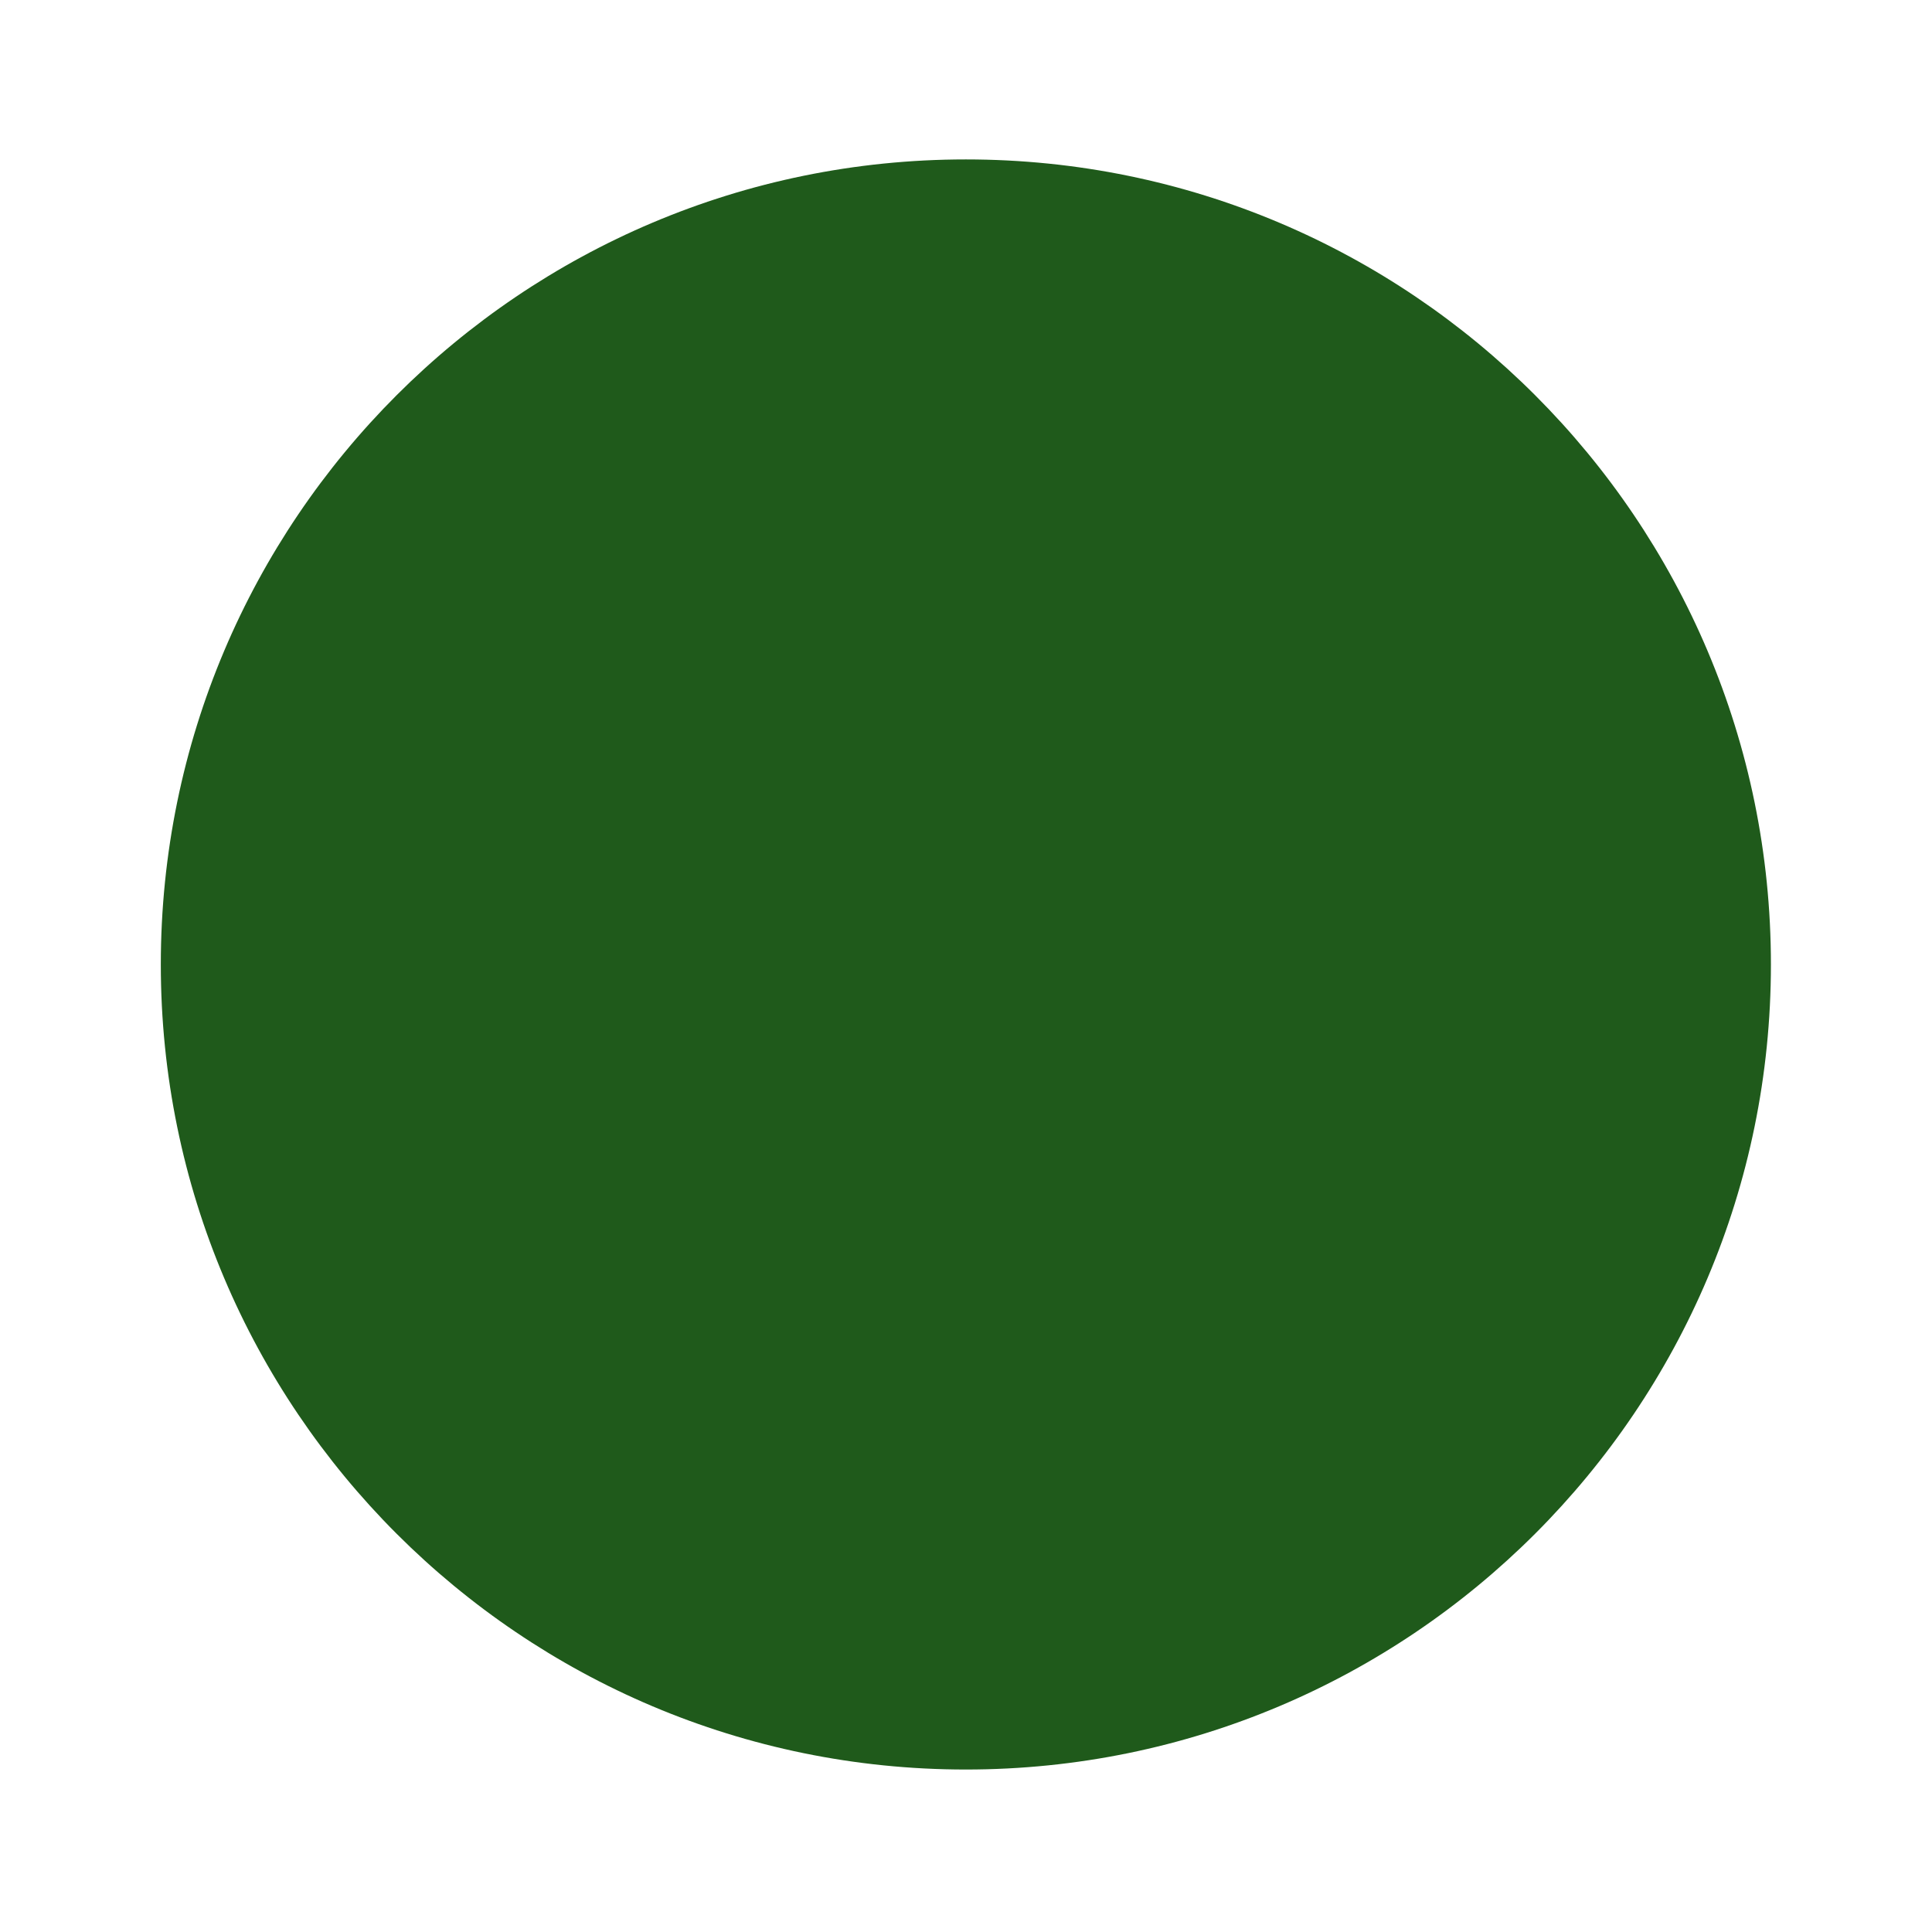
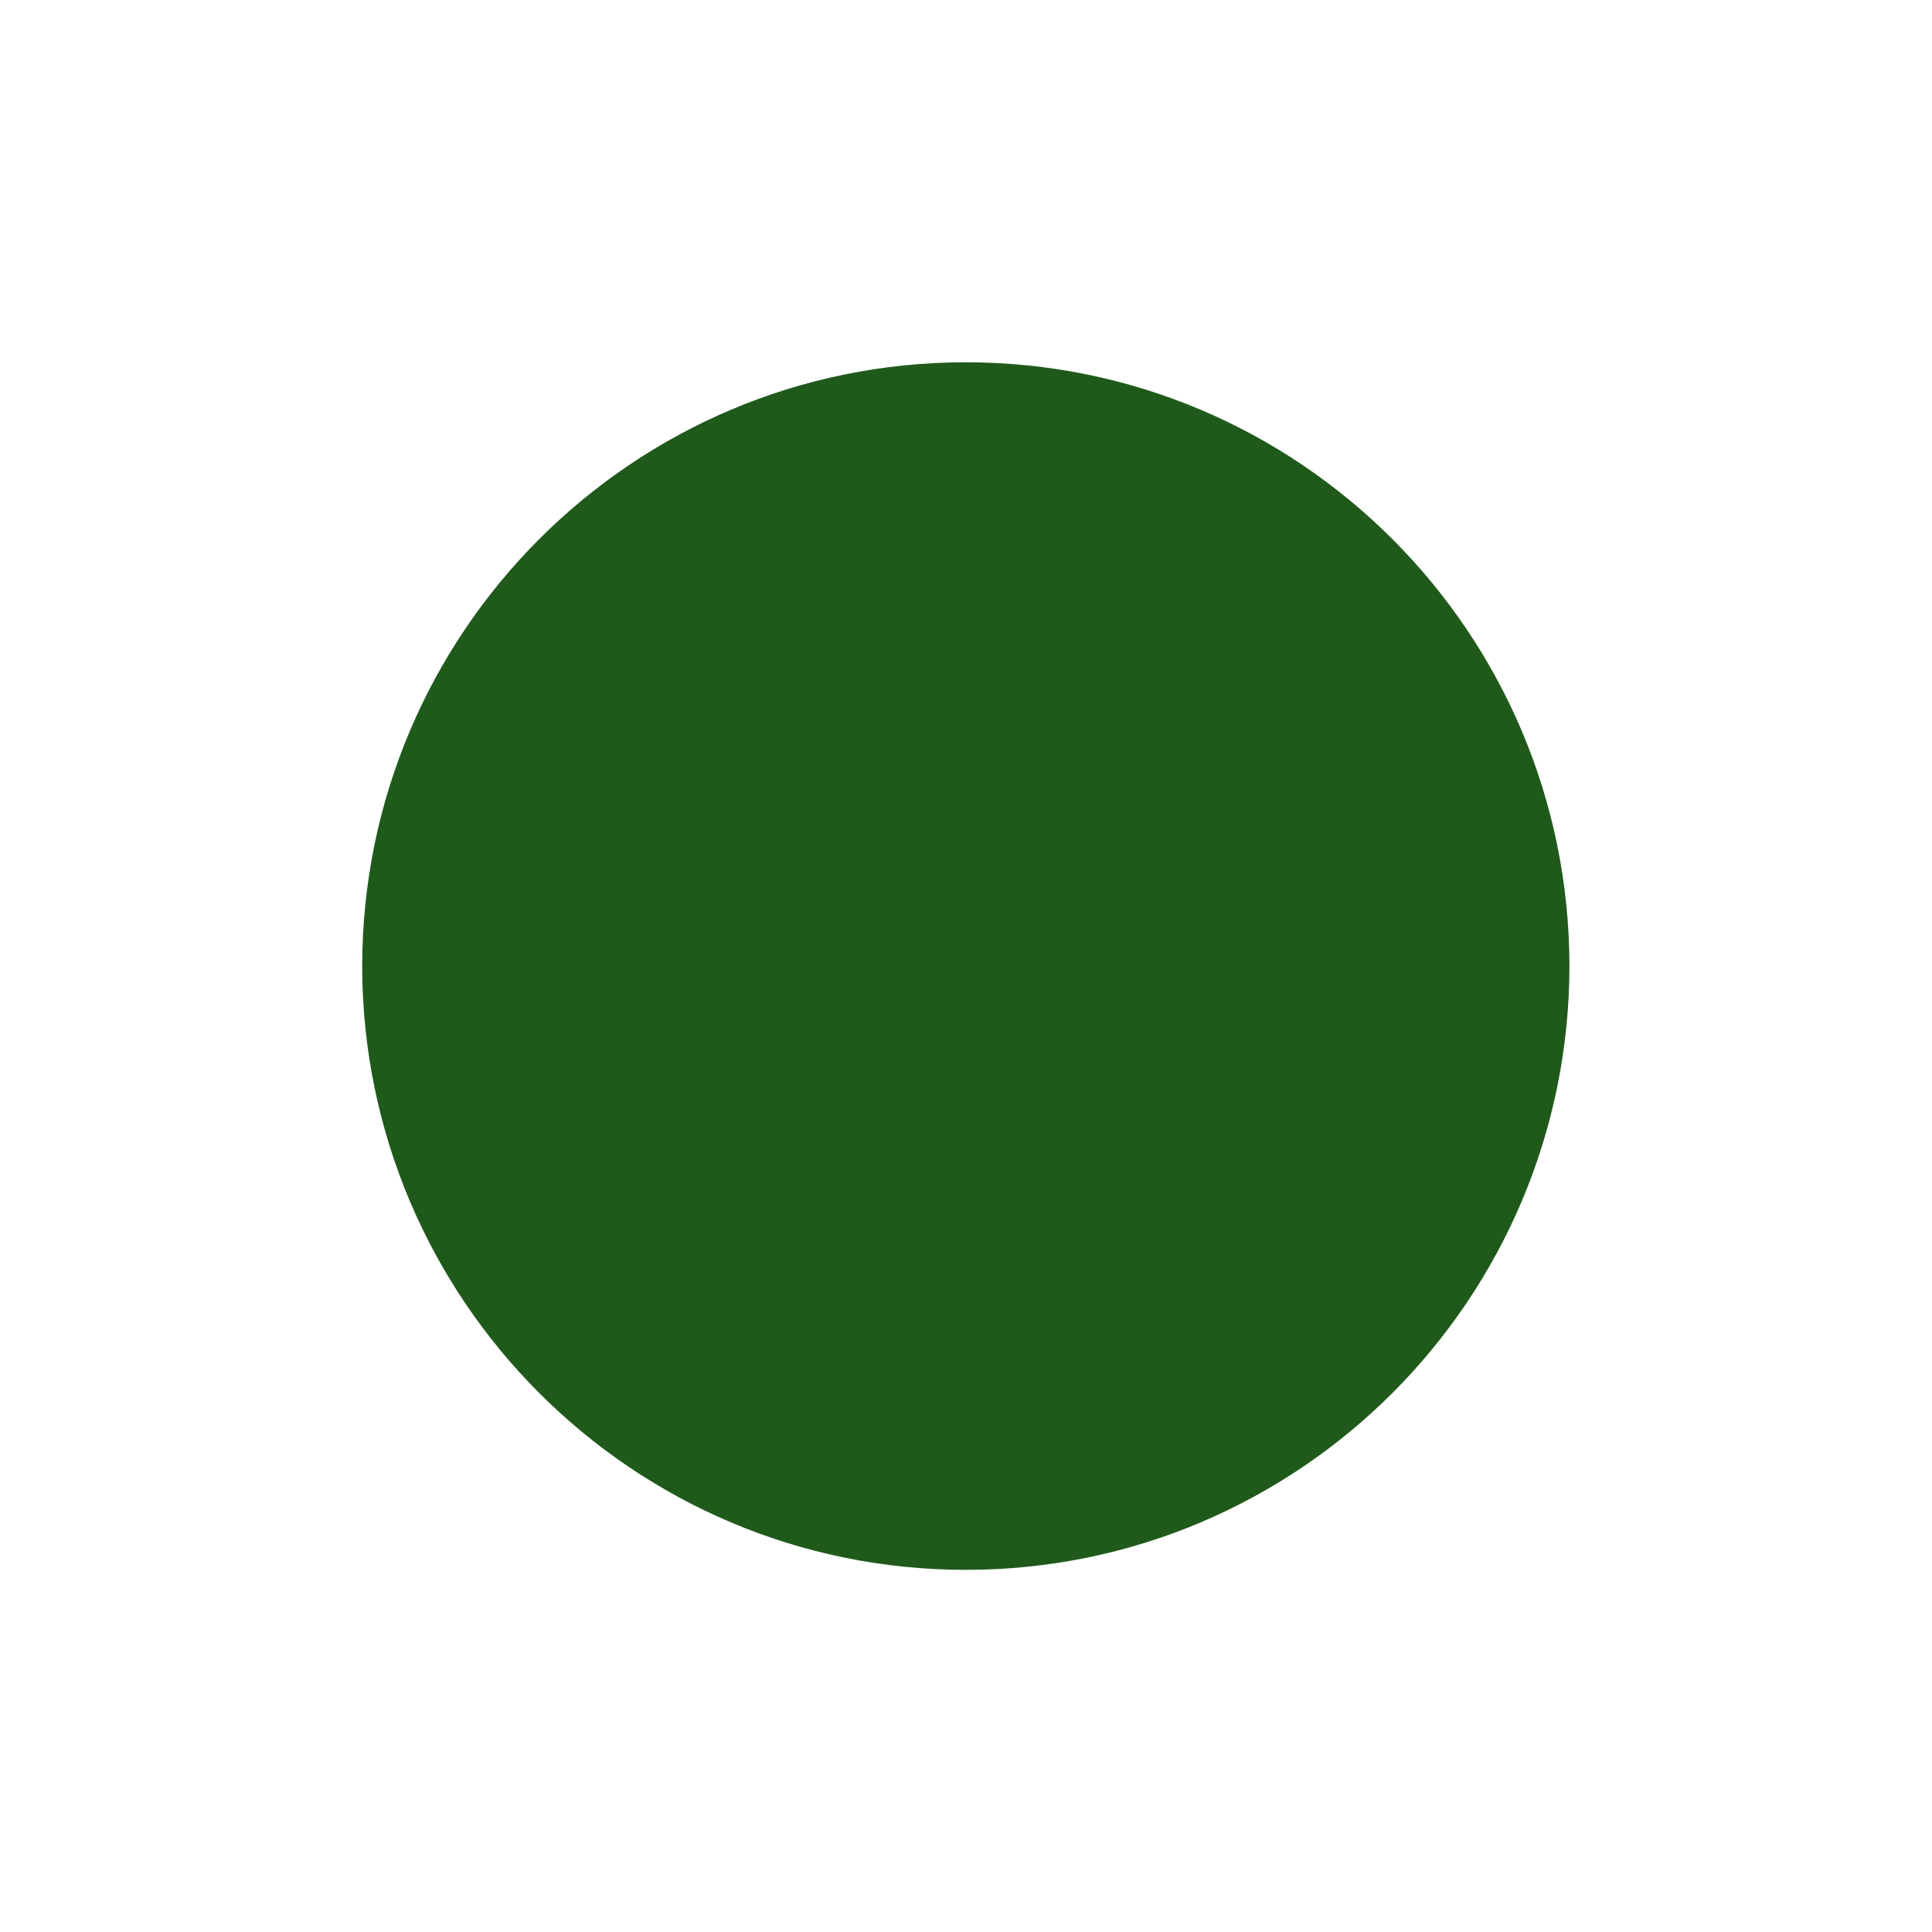
<svg xmlns="http://www.w3.org/2000/svg" width="24" height="24" version="1.1" viewBox="0 0 6.35 6.35">
-   <g transform="translate(.26456 -290.92)">
-     <path d="m5.556 294.09a2.646 2.646 0 0 1-2.646 2.646 2.646 2.646 0 0 1-2.646-2.646 2.646 2.646 0 0 1 2.646-2.646 2.646 2.646 0 0 1 2.646 2.646z" fill="#1f5a1b" stroke-width=".661" />
+   <g transform="translate(1.0054,-290.1743)">
+     <path d="m 0.185,293.349 a 1.984,1.987 0 0 1 1.984,-1.984 1.984,1.987 0 0 1 1.984,1.984 1.984,1.987 0 0 1 -1.984,1.985 1.984,1.987 0 0 1 -1.984,-1.985 z" fill="#1f5a1b" stroke-width=".661" />
  </g>
</svg>
